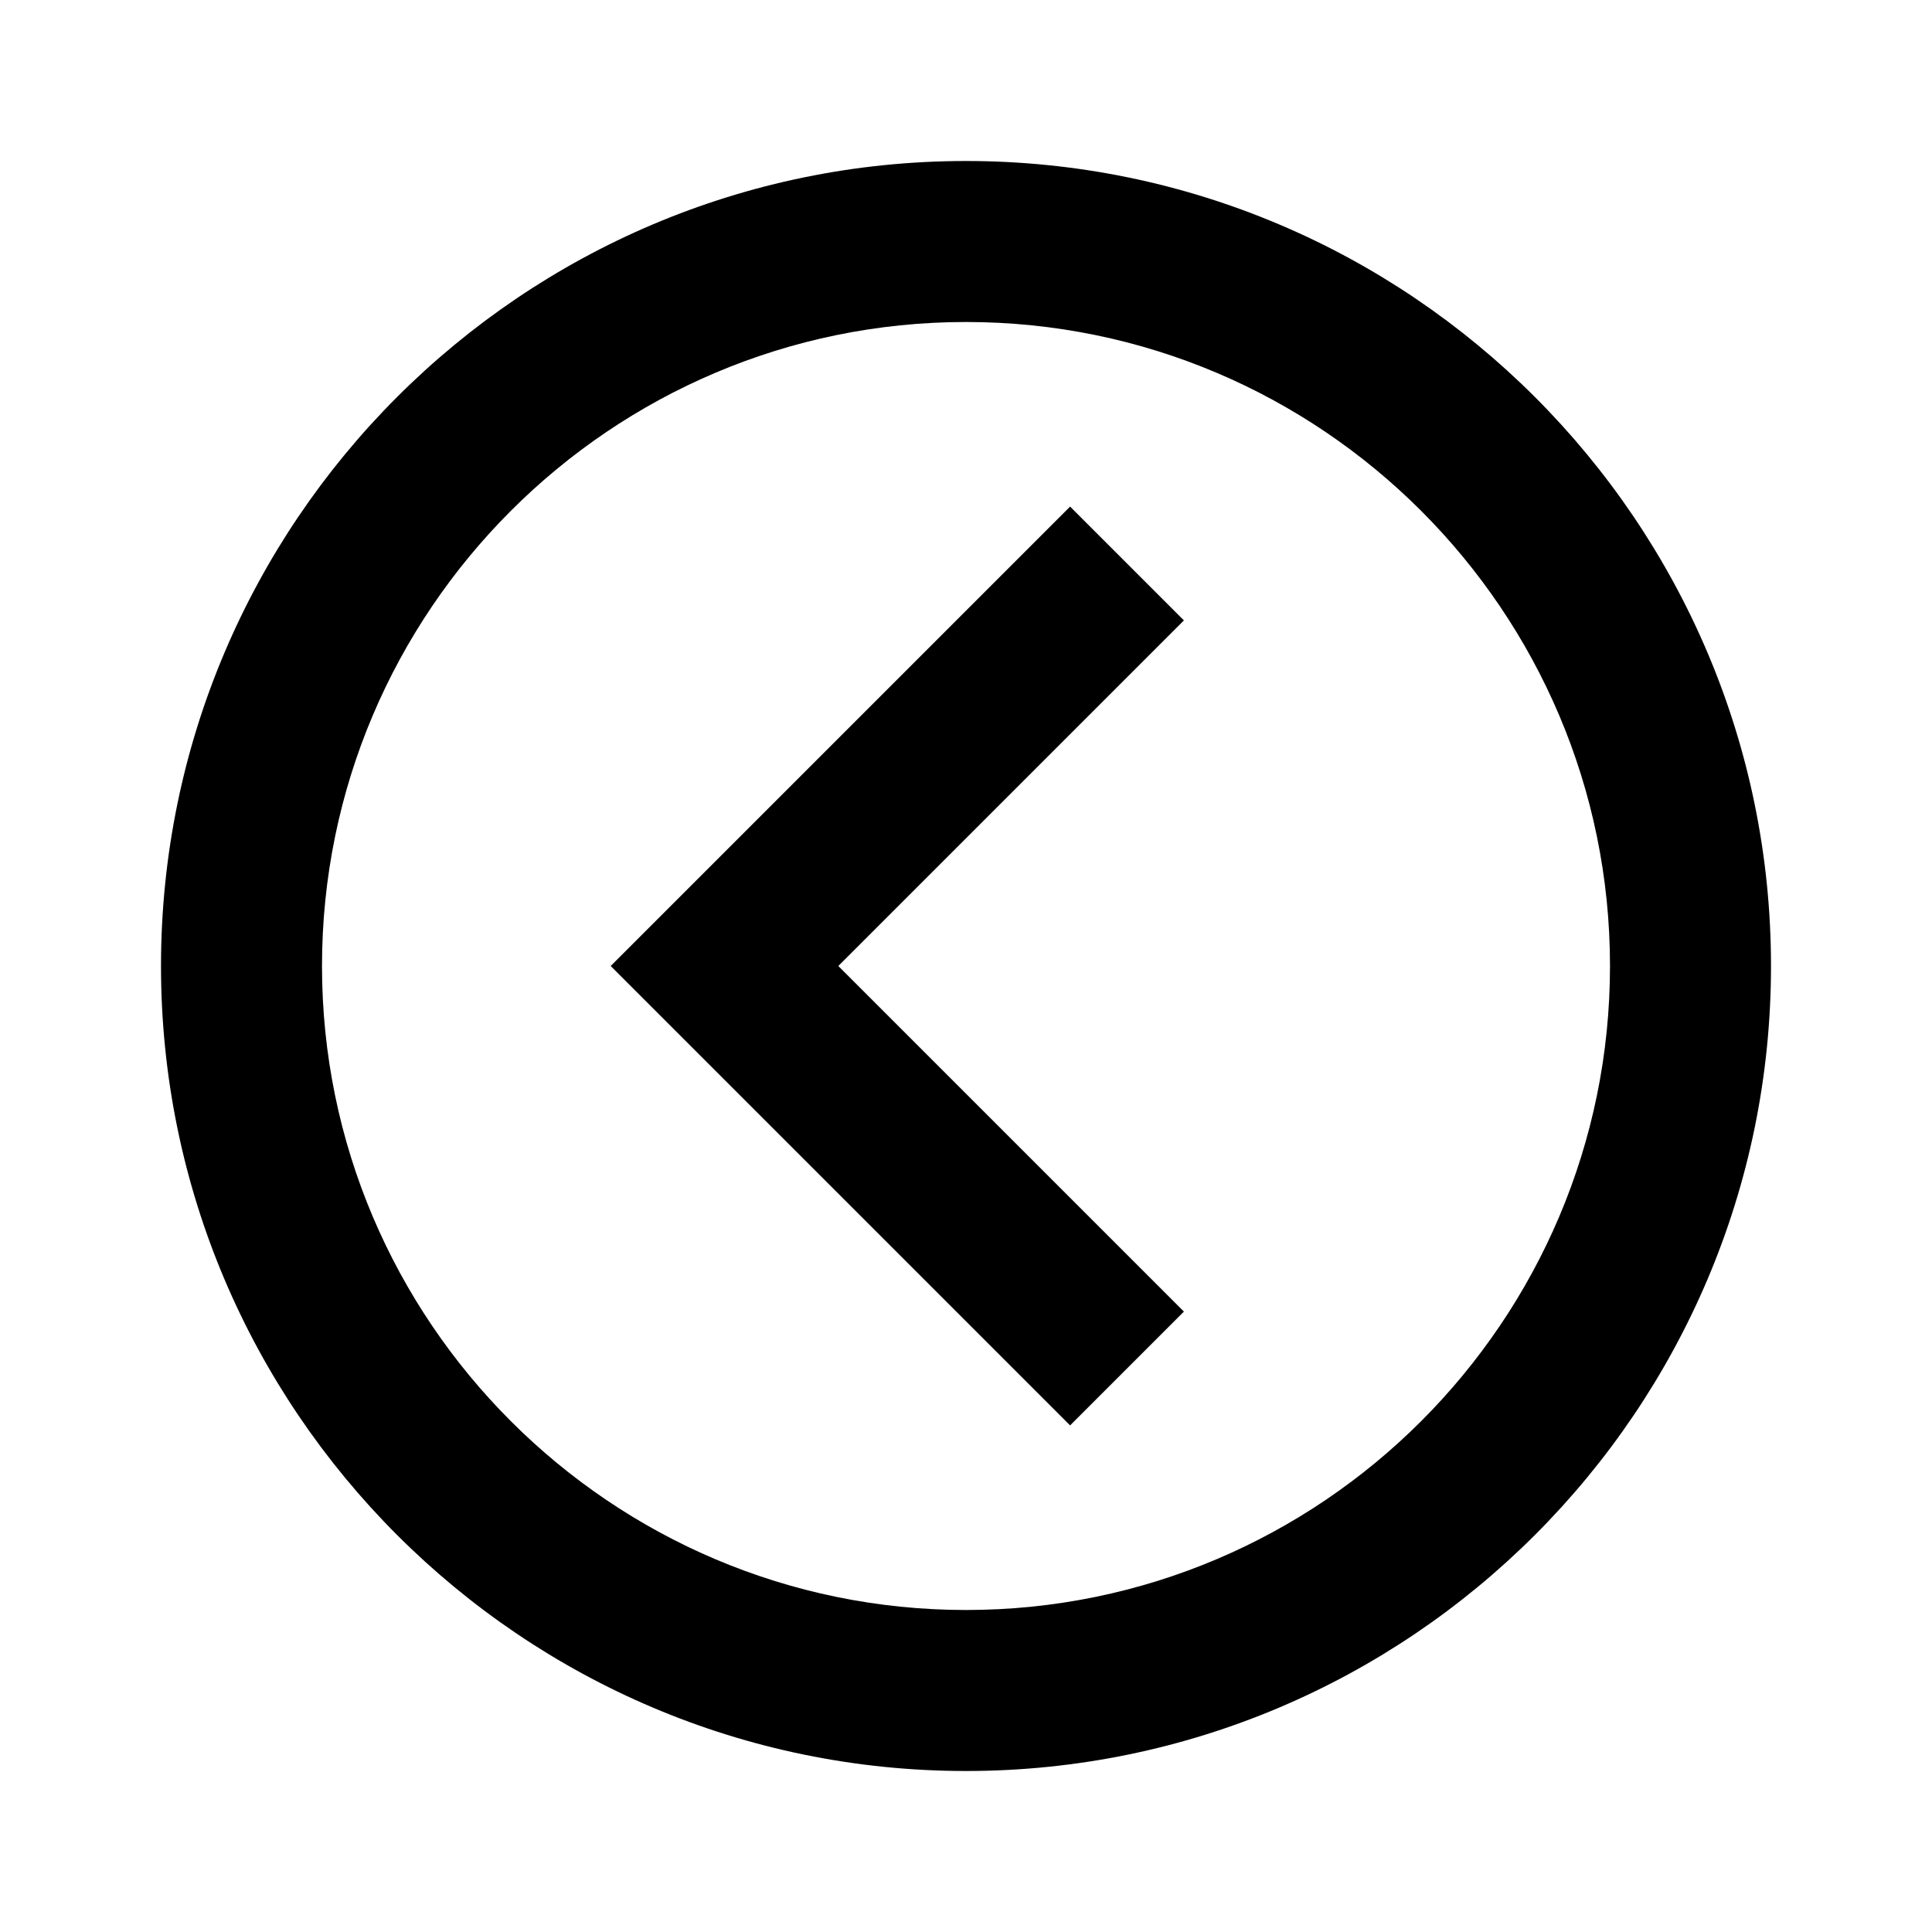
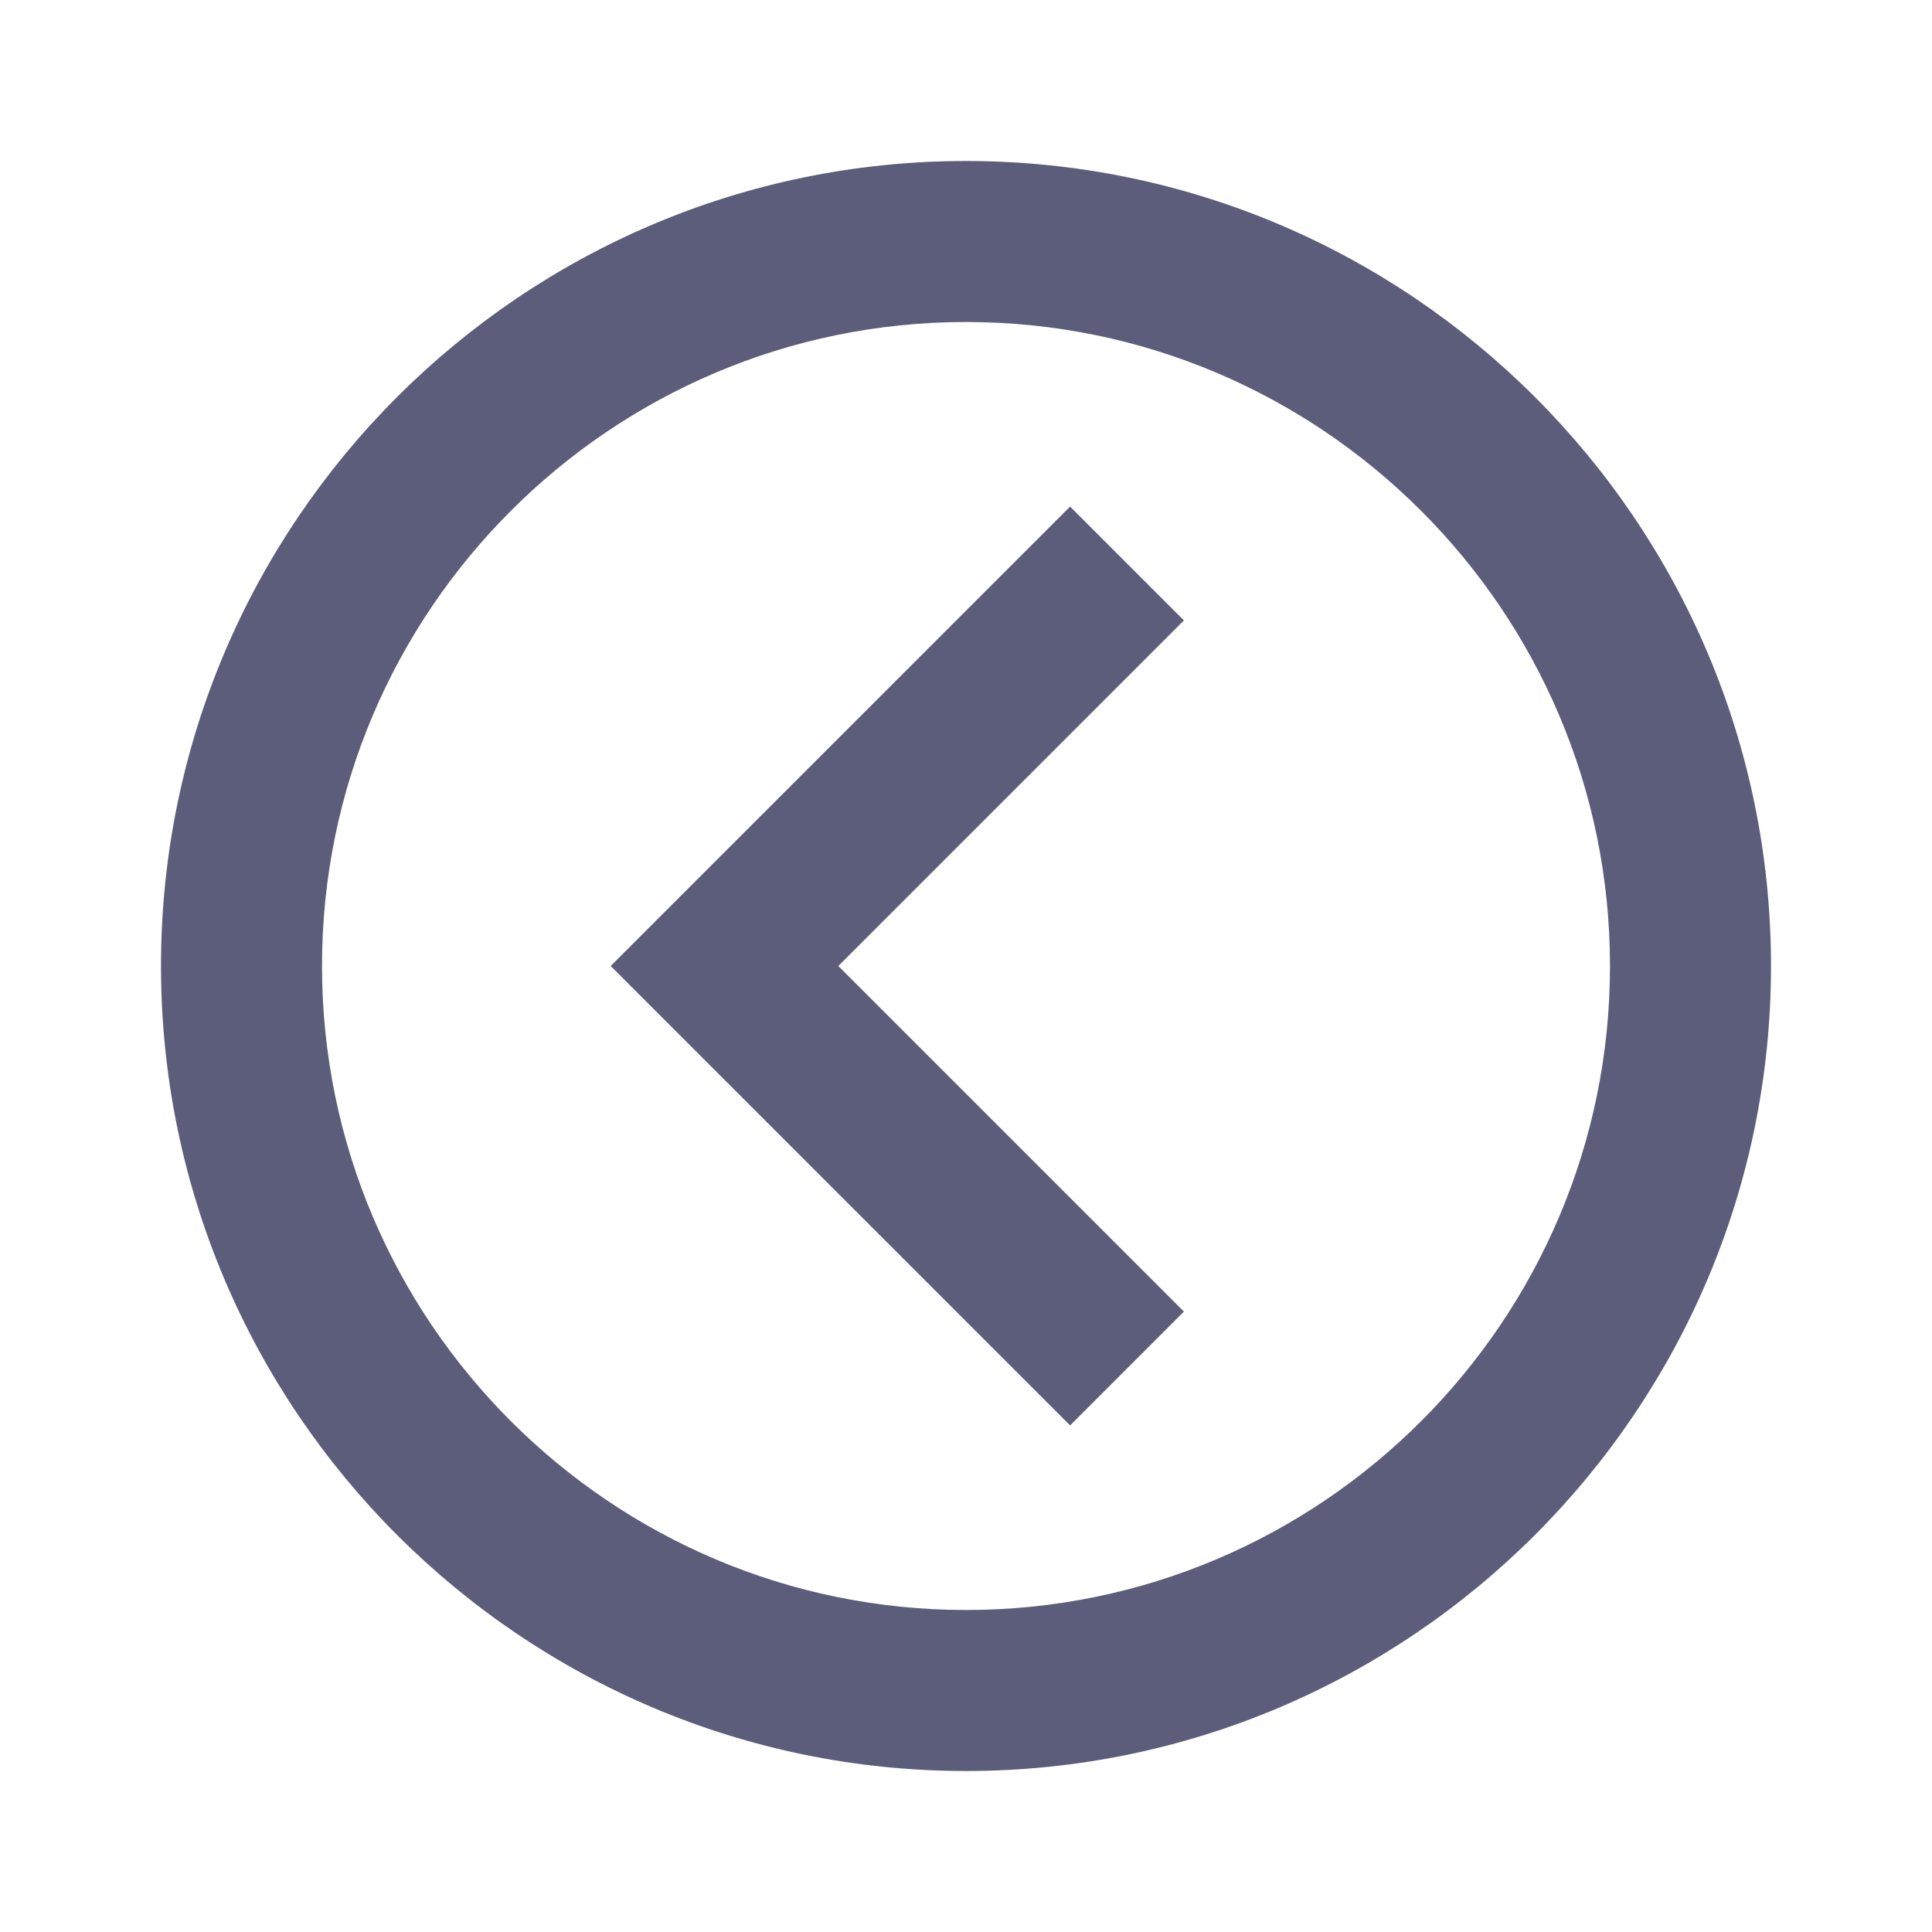
- <svg xmlns="http://www.w3.org/2000/svg" width="24" height="24" viewBox="0 0 24 24">
+ <svg xmlns="http://www.w3.org/2000/svg" fill="#5C5C7B" width="24" height="24" viewBox="0 0 24 24">
  <path d="M12 2C6.486 2 2 6.486 2 12s4.486 10 10 10 10-4.486 10-10S17.514 2 12 2zm0 18c-4.411 0-8-3.589-8-8s3.589-8 8-8 8 3.589 8 8-3.589 8-8 8z" />
  <path d="M13.293 6.293 7.586 12l5.707 5.707 1.414-1.414L10.414 12l4.293-4.293z" />
</svg>
